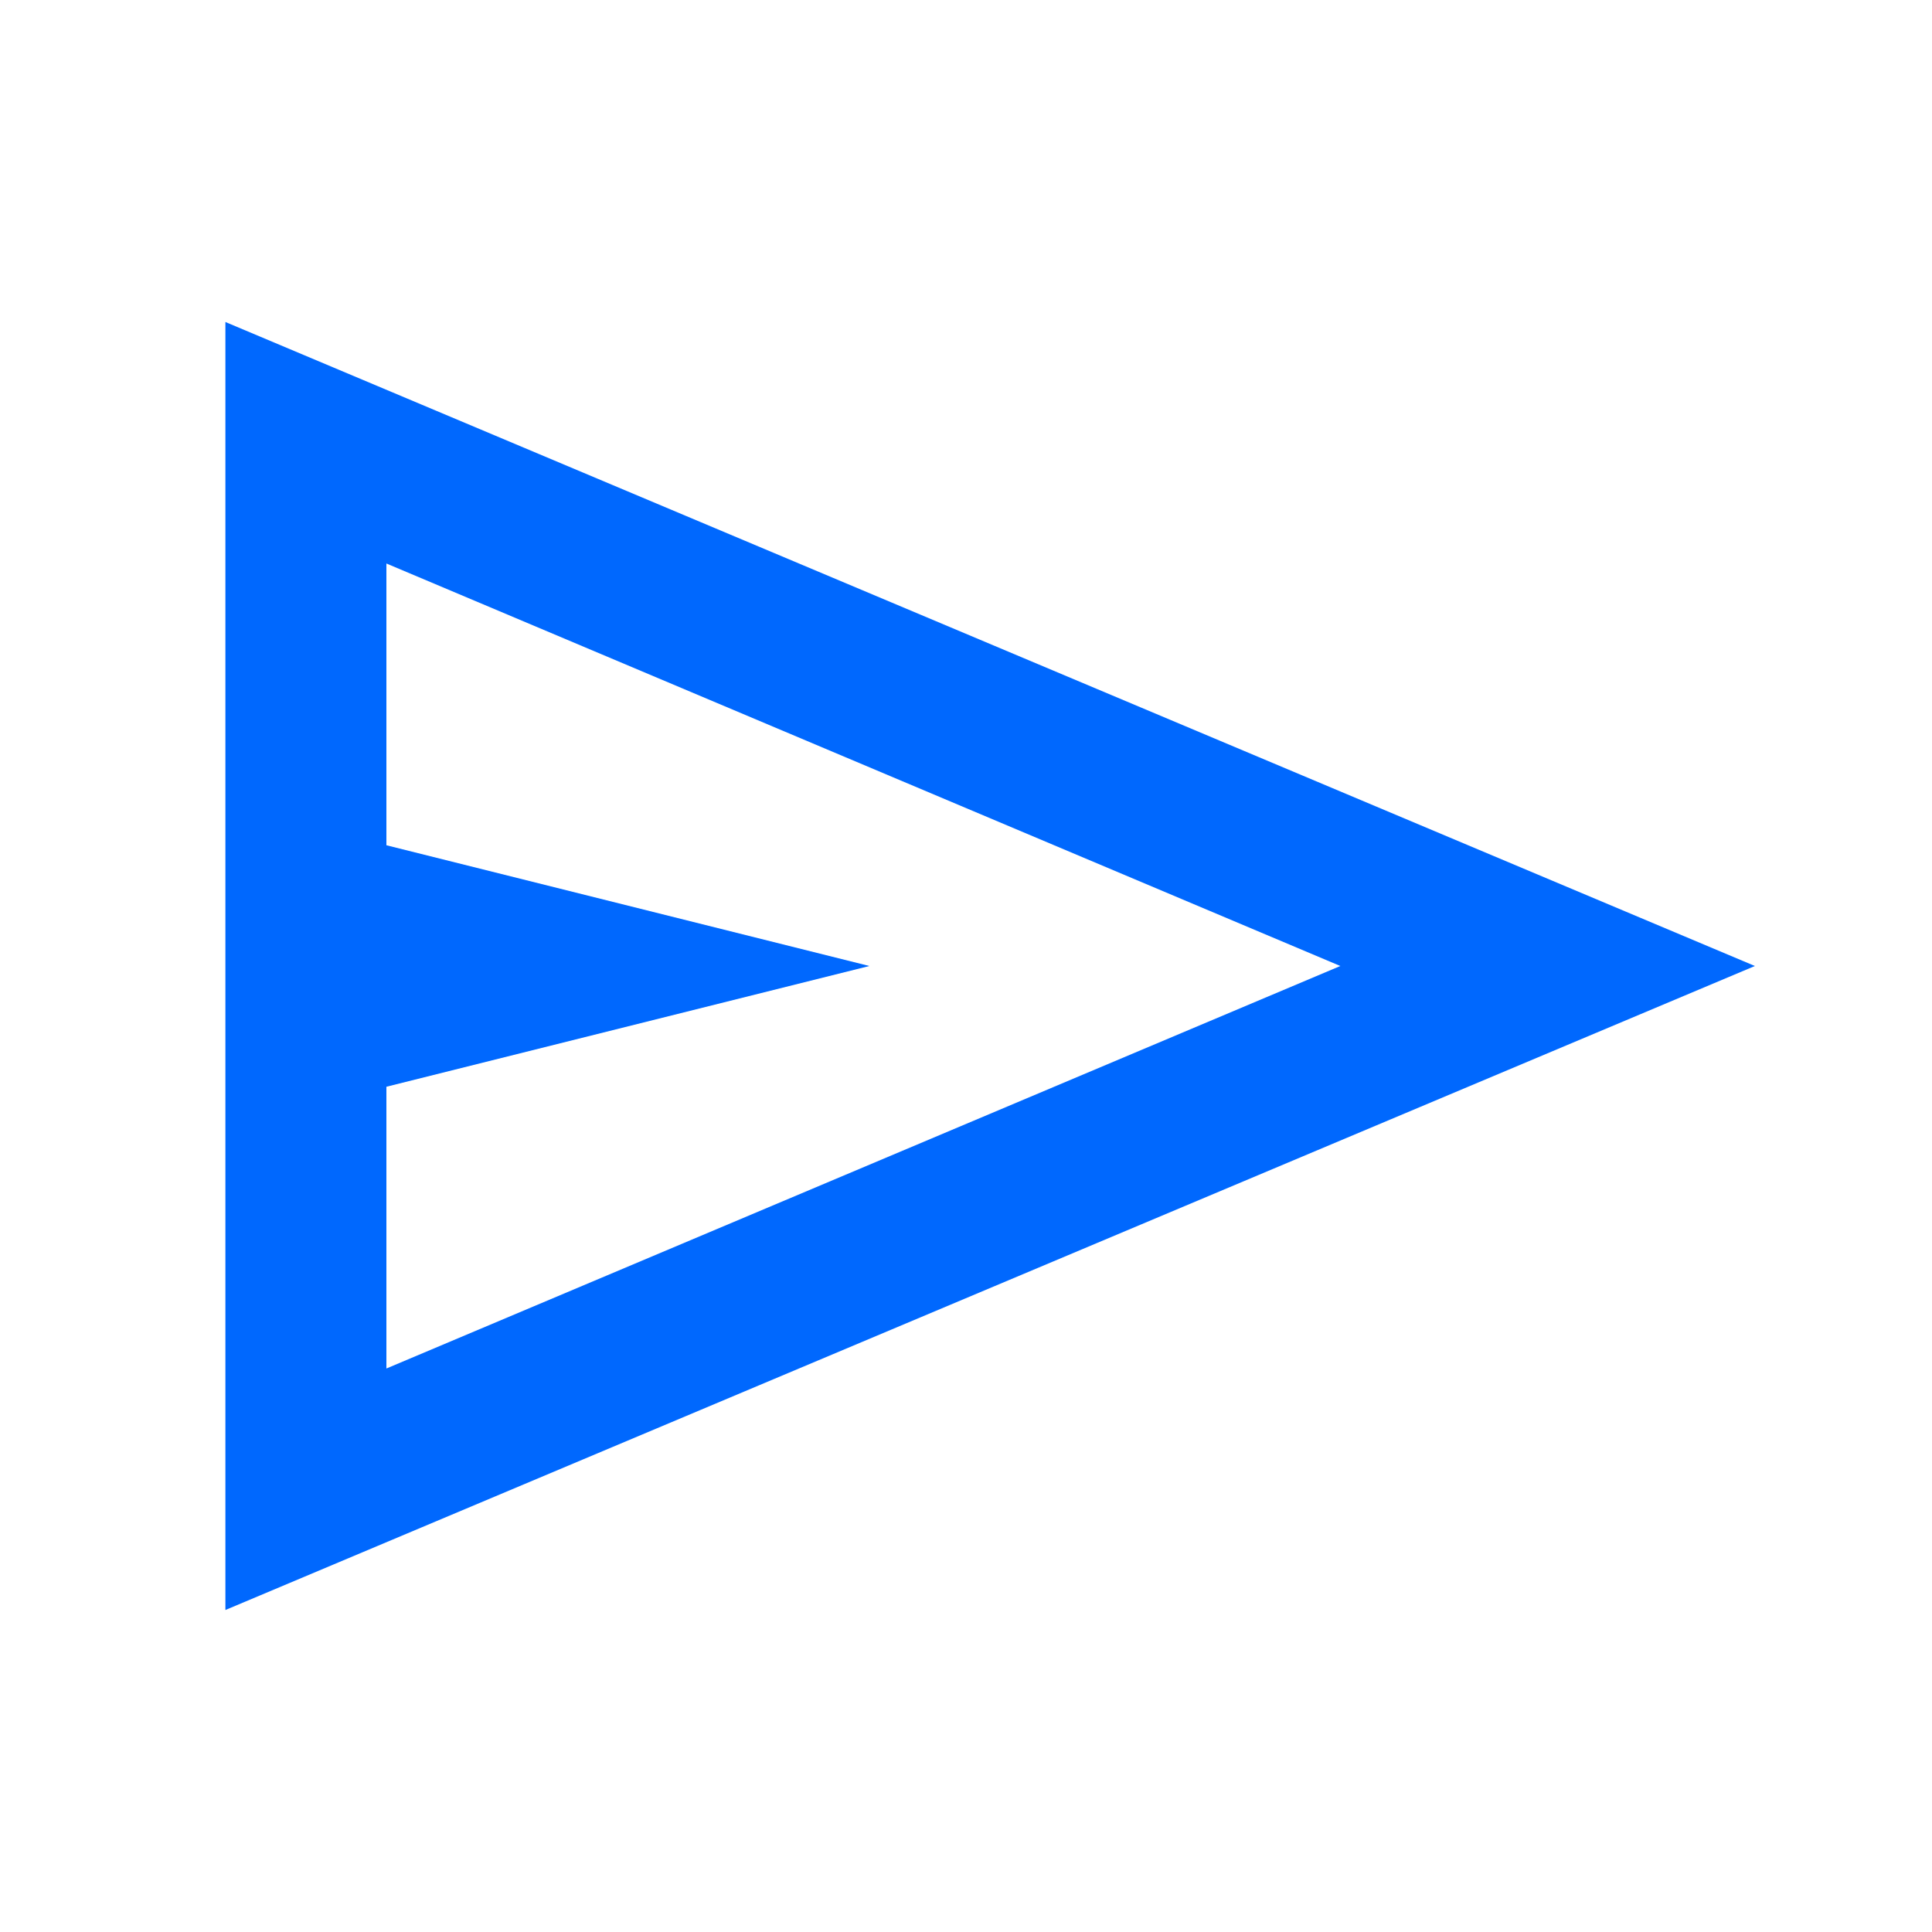
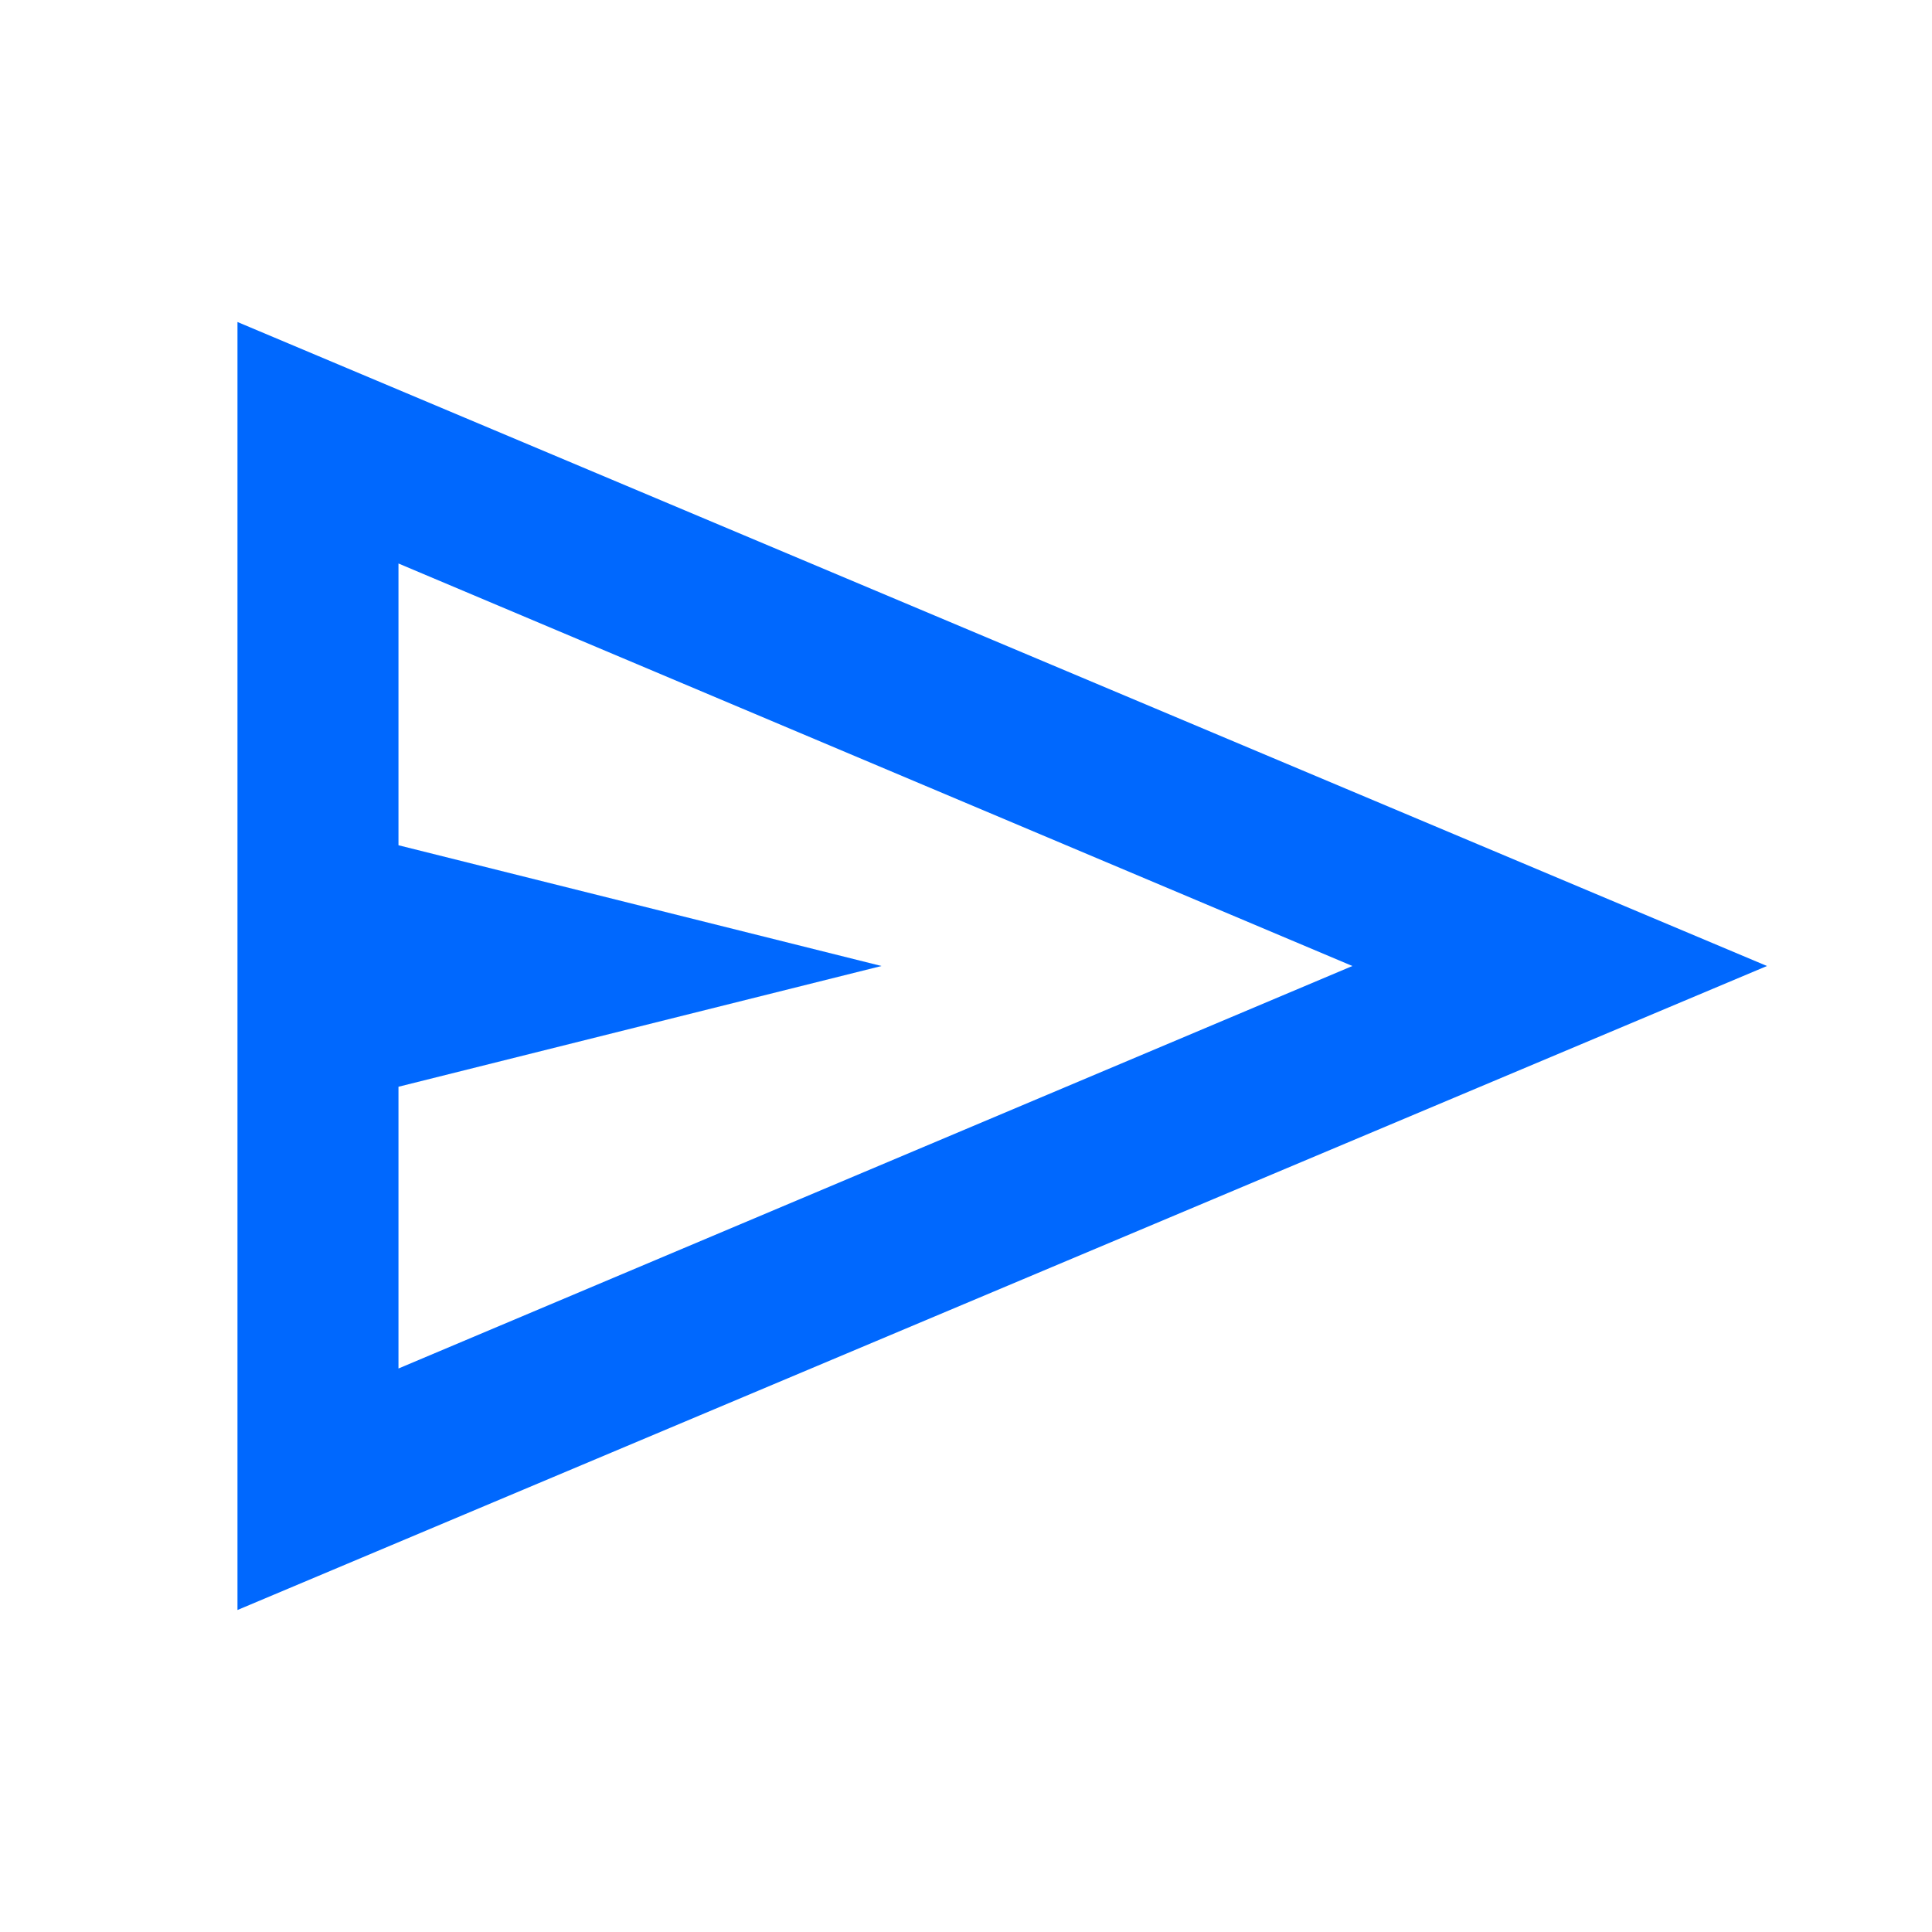
<svg xmlns="http://www.w3.org/2000/svg" height="960" viewBox="0 -960 960 960" width="960" fill="#0068fe">
-   <path d="M120-160v-640l760 320-760 320Zm80-120 474-200-474-200v140l240 60-240 60v140Zm0 0v-400 400Z" transform="translate(-8,0)" />
+   <path d="M120-160v-640l760 320-760 320Zm80-120 474-200-474-200v140l240 60-240 60v140Zm0 0v-400 400Z" transform="translate(-2,0)" />
</svg>
